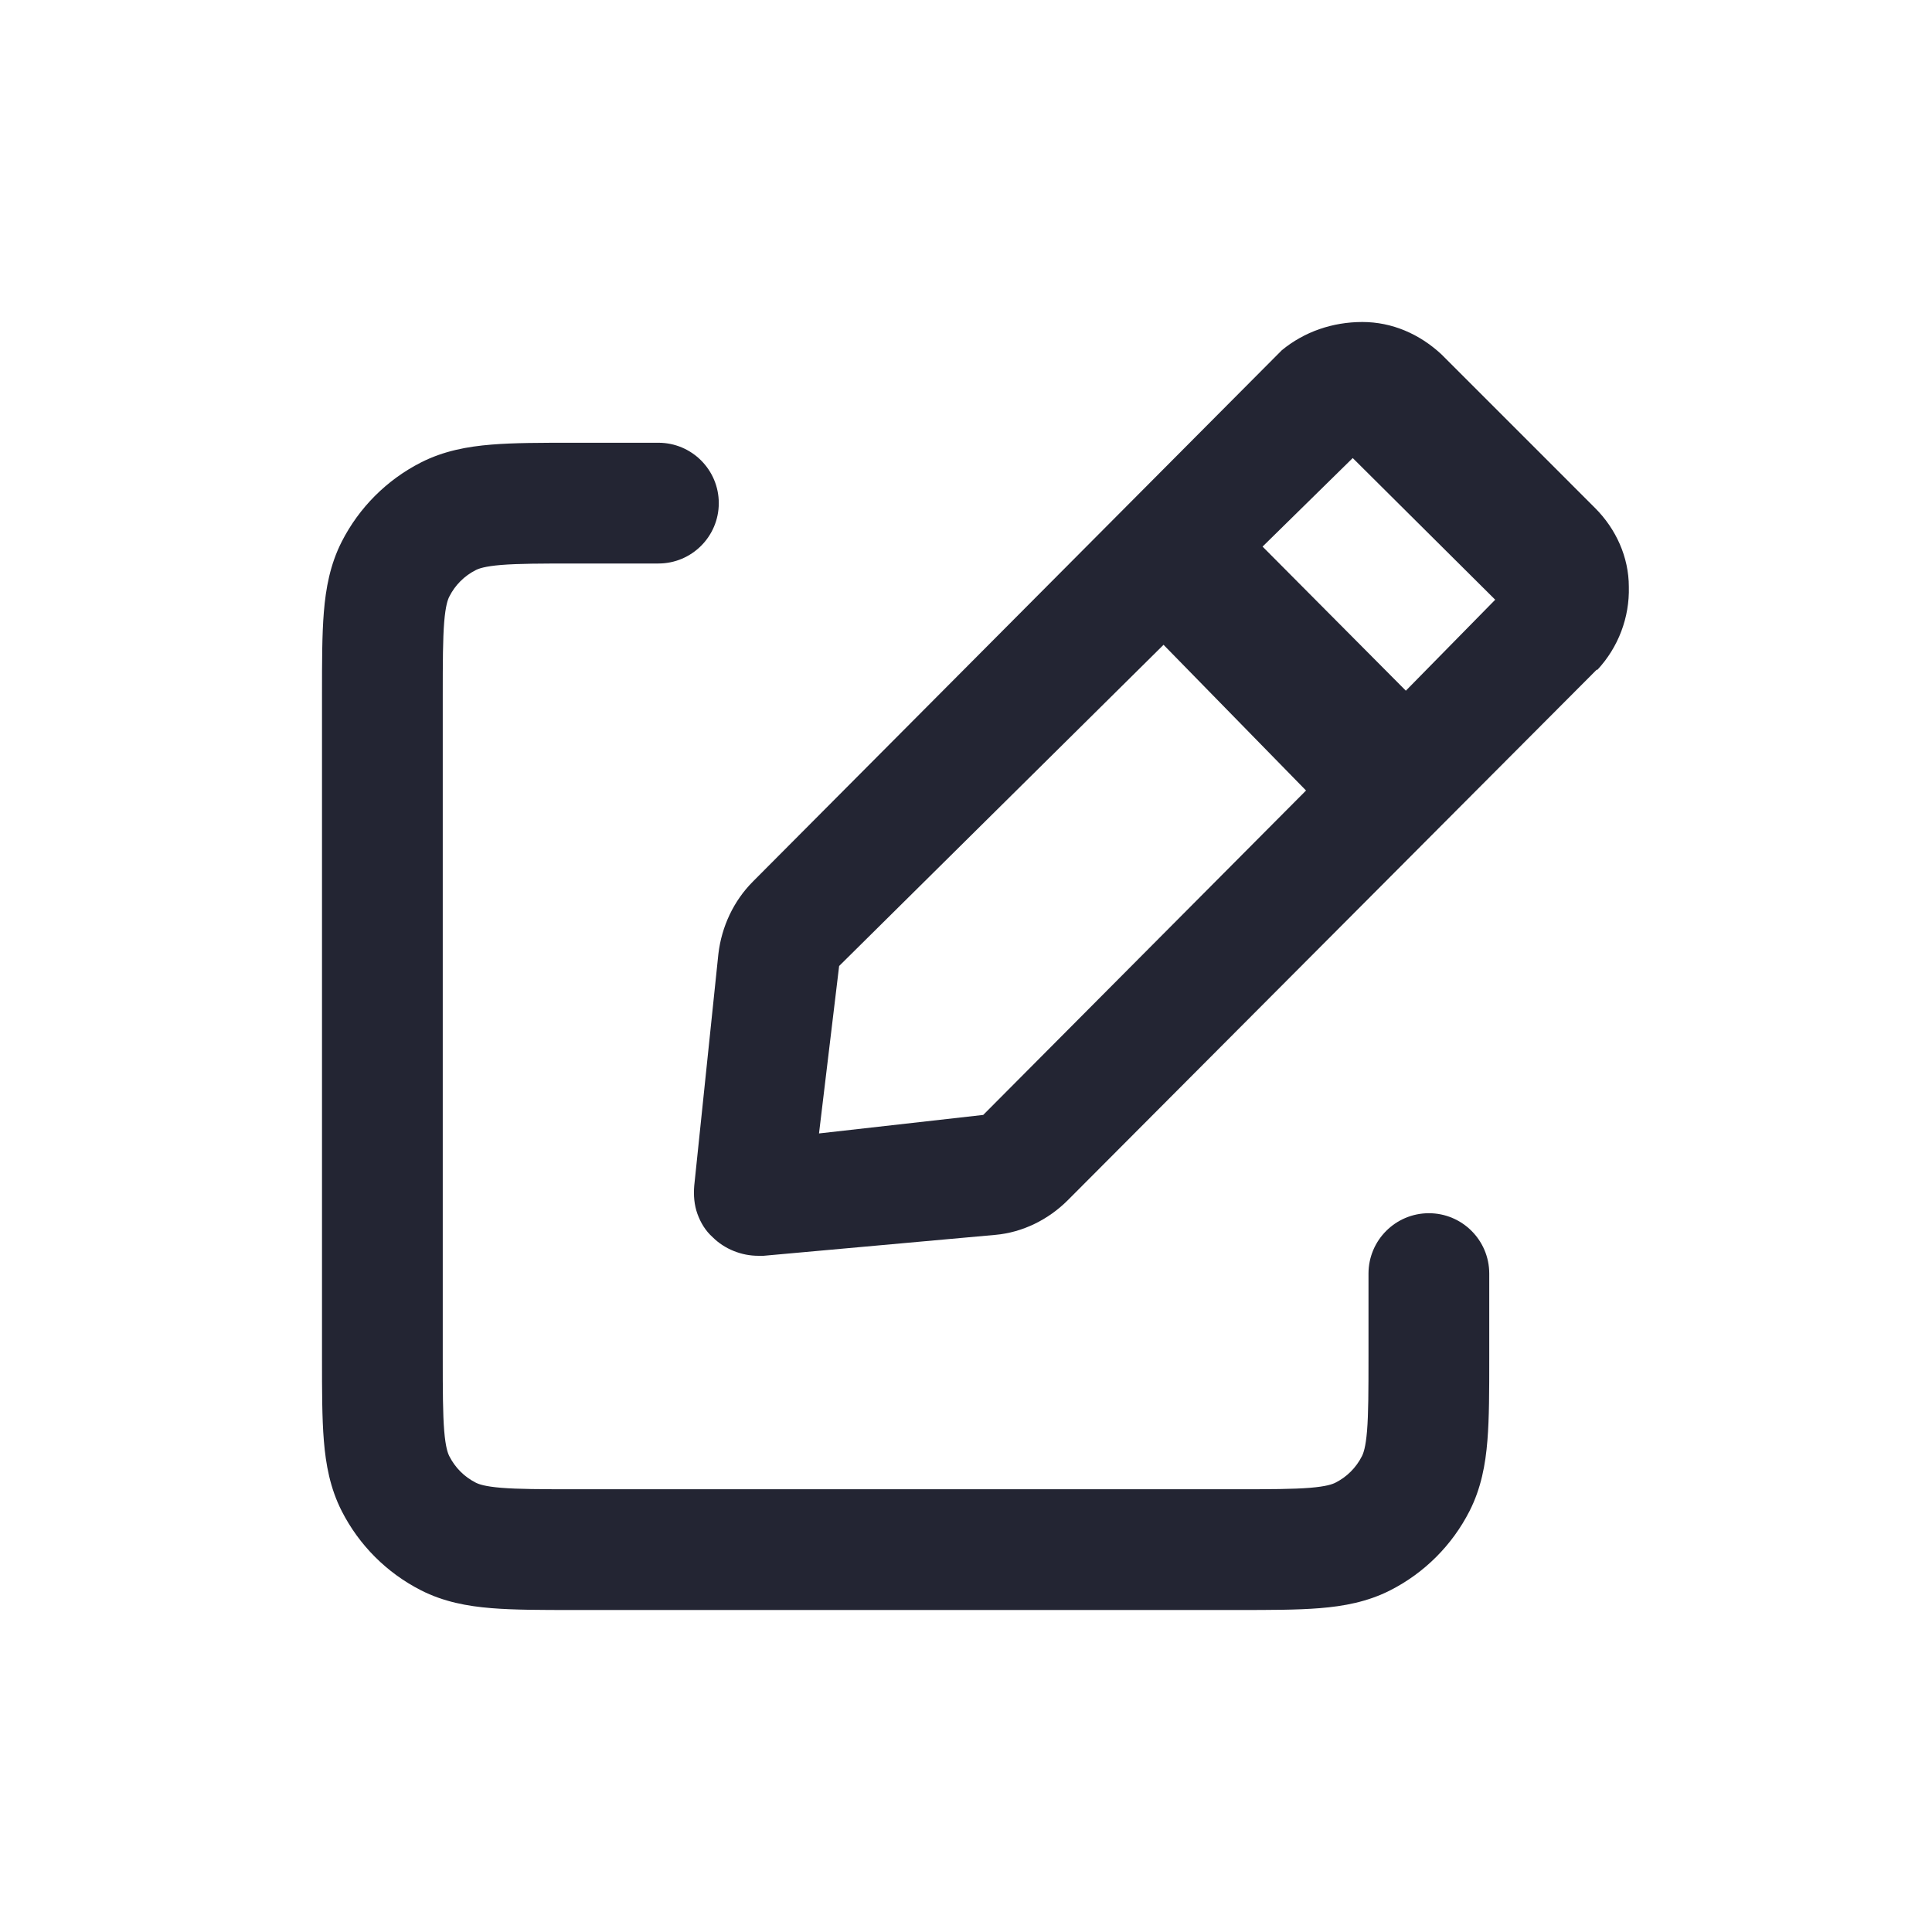
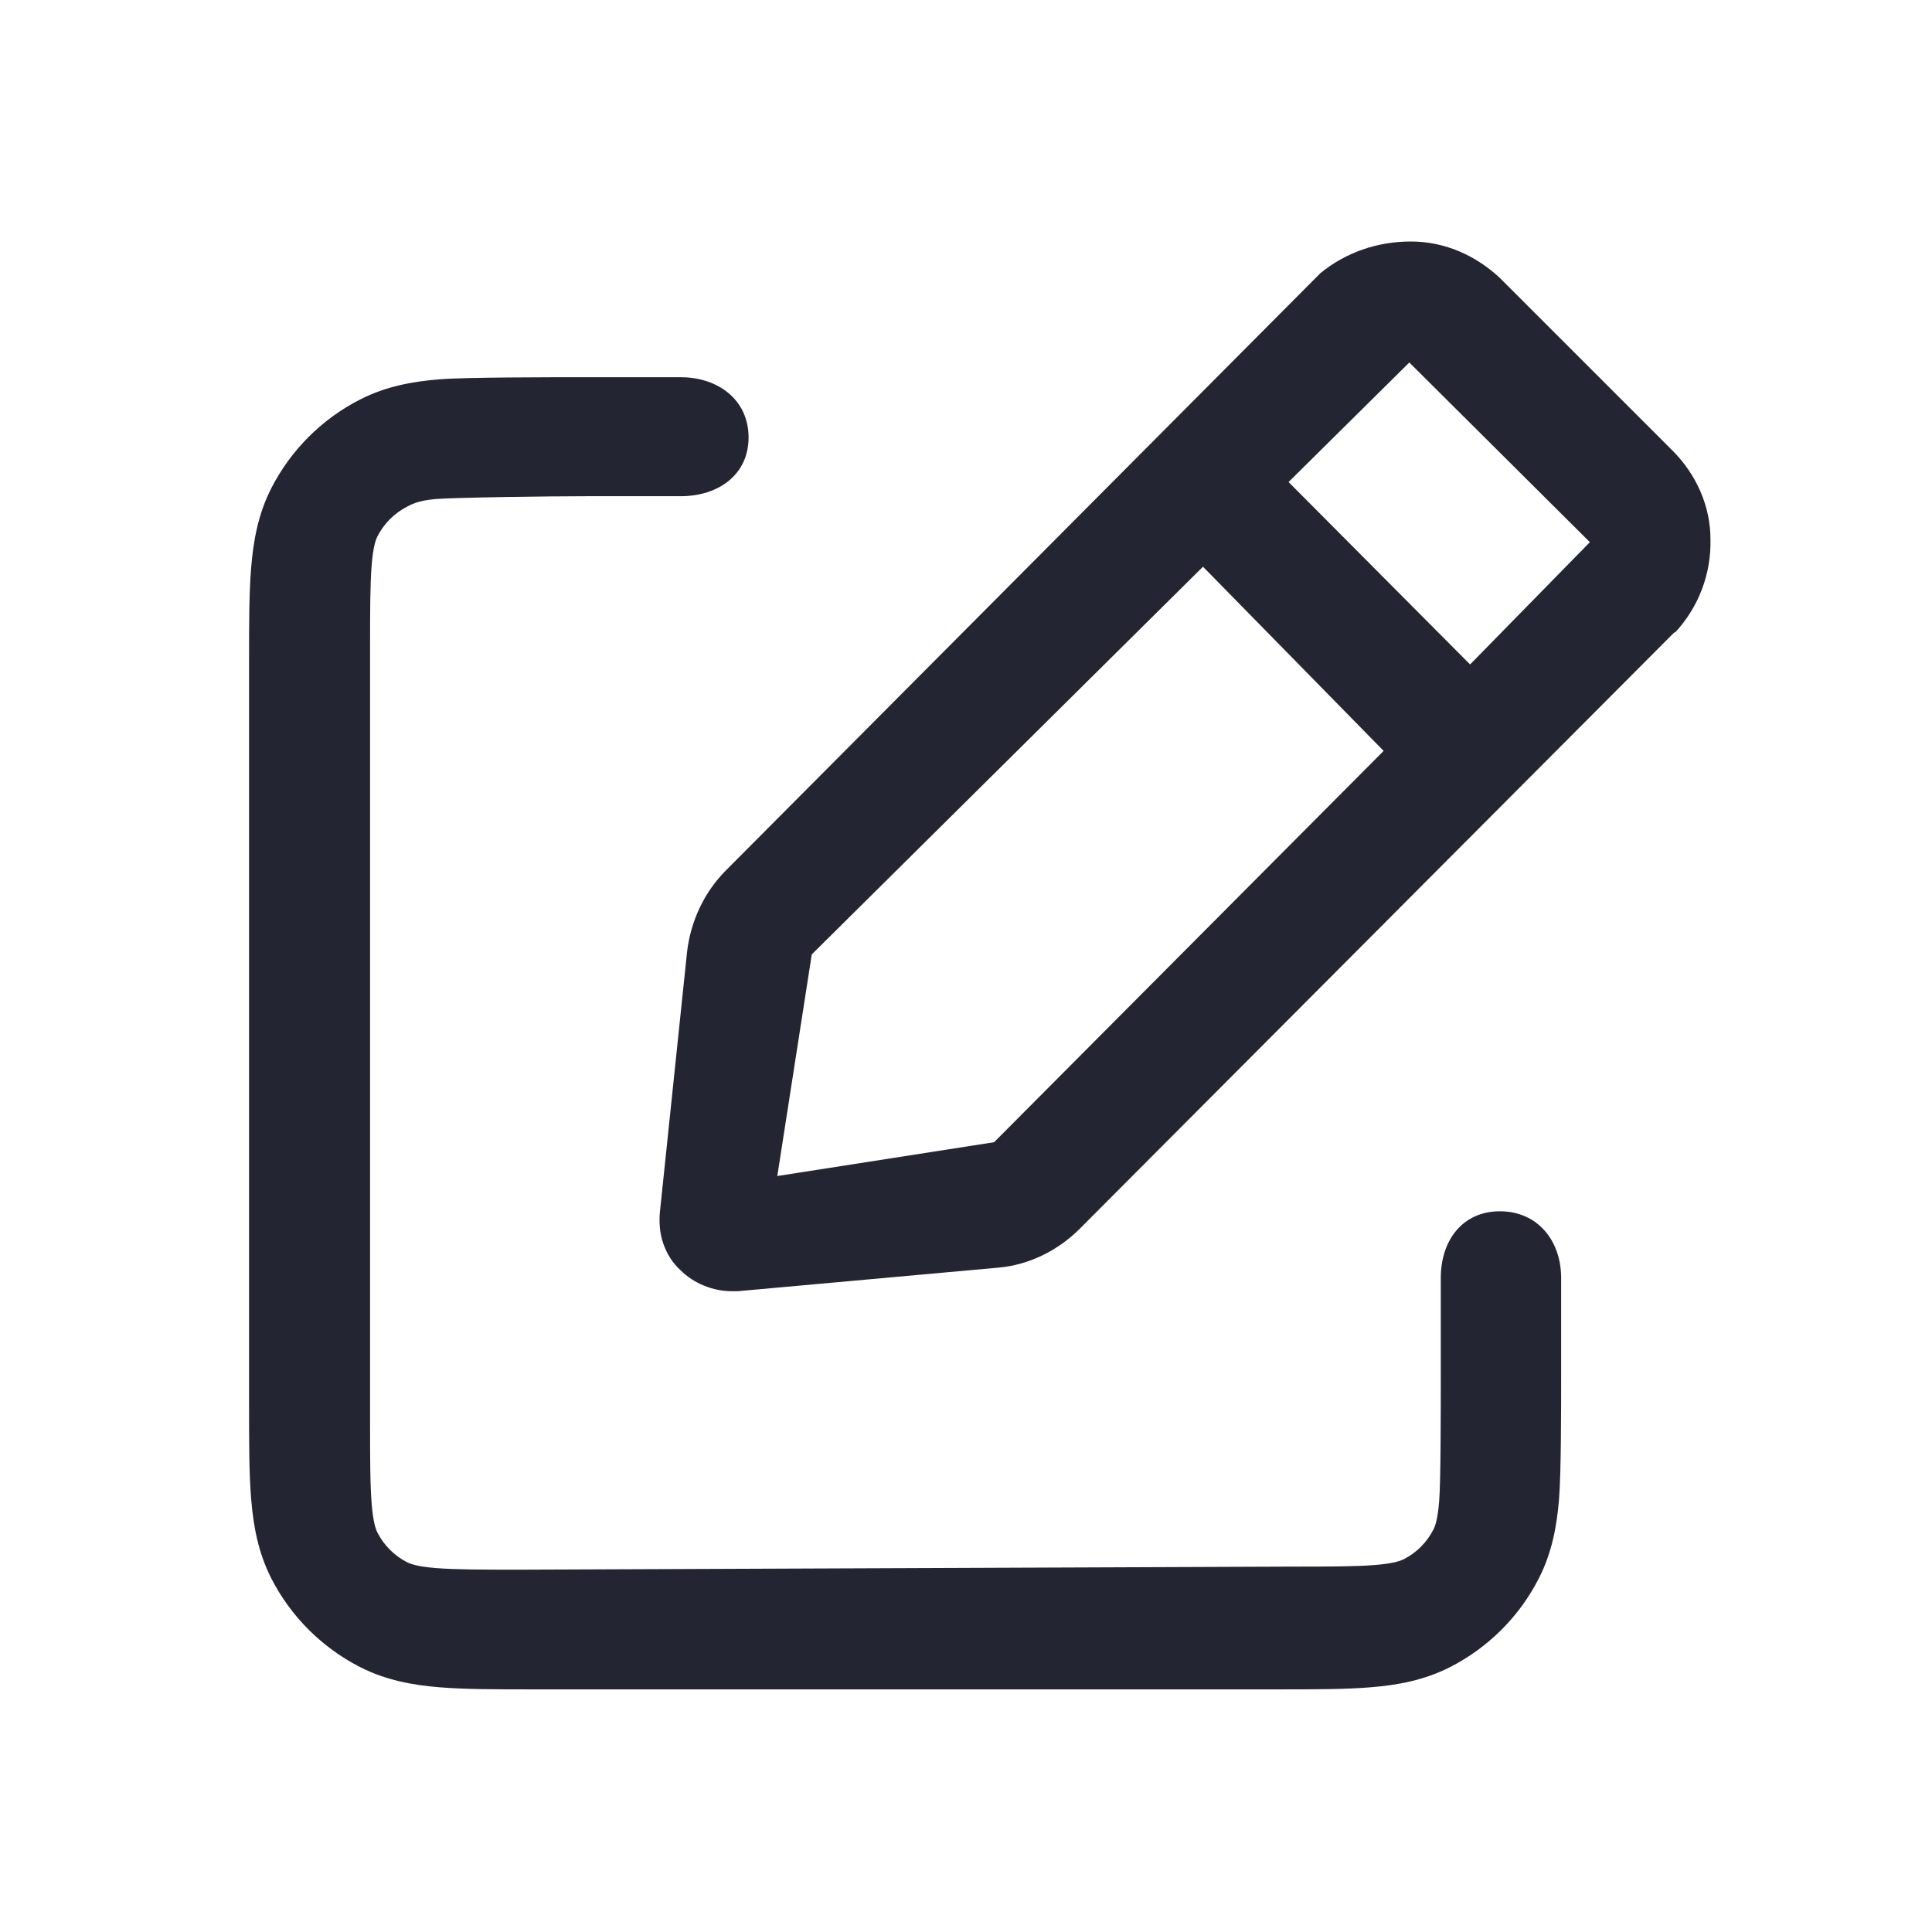
<svg xmlns="http://www.w3.org/2000/svg" width="24" height="24" viewBox="0 0 24 24" fill="none">
-   <path fill-rule="evenodd" clip-rule="evenodd" d="M20.234 7.29C20.244 7.67 20.104 8.04 19.844 8.32H19.834L13.264 14.91C13.024 15.15 12.704 15.31 12.364 15.34L9.484 15.6H9.424C9.314 15.6 9.214 15.58 9.114 15.54C9.014 15.5 8.924 15.44 8.854 15.37C8.764 15.29 8.704 15.19 8.664 15.08C8.624 14.97 8.614 14.85 8.624 14.73L8.924 11.85C8.964 11.51 9.114 11.19 9.354 10.95L15.924 4.35C16.204 4.12 16.554 4 16.924 4C17.294 4 17.634 4.15 17.904 4.4L19.814 6.31C20.074 6.57 20.234 6.92 20.234 7.29ZM10.174 14.08L12.214 13.85L16.224 9.82L14.454 8.01L10.424 12L10.174 14.08ZM16.804 5.69L15.684 6.79L17.464 8.58L18.574 7.45L16.804 5.69Z" fill="#232533" />
-   <path d="M8.179 5.5L7.121 5.5C6.726 5.5 6.385 5.5 6.104 5.523C5.807 5.547 5.512 5.601 5.229 5.745C4.805 5.961 4.461 6.305 4.245 6.729C4.101 7.012 4.047 7.307 4.023 7.604C4 7.885 4 8.226 4 8.621V16.879C4 17.274 4 17.615 4.023 17.896C4.047 18.193 4.101 18.488 4.245 18.771C4.461 19.195 4.805 19.539 5.229 19.755C5.512 19.899 5.807 19.953 6.104 19.977C6.385 20 6.726 20 7.121 20H15.379C15.774 20 16.115 20 16.396 19.977C16.693 19.953 16.988 19.899 17.271 19.755C17.695 19.539 18.039 19.195 18.255 18.771C18.399 18.488 18.453 18.193 18.477 17.896C18.5 17.615 18.5 17.274 18.5 16.879V15.821C18.5 15.407 18.164 15.071 17.75 15.071C17.336 15.071 17 15.407 17 15.821V16.85C17 17.282 16.999 17.562 16.982 17.774C16.965 17.978 16.937 18.053 16.918 18.09C16.846 18.232 16.732 18.346 16.59 18.418C16.553 18.437 16.478 18.465 16.274 18.482C16.062 18.499 15.782 18.5 15.35 18.5H7.15C6.718 18.5 6.438 18.499 6.226 18.482C6.022 18.465 5.947 18.437 5.91 18.418C5.768 18.346 5.654 18.232 5.582 18.09C5.563 18.053 5.535 17.978 5.518 17.774C5.501 17.562 5.5 17.282 5.5 16.85V8.65C5.5 8.218 5.501 7.938 5.518 7.726C5.535 7.522 5.563 7.447 5.582 7.41C5.654 7.268 5.768 7.154 5.91 7.082C5.947 7.063 6.022 7.035 6.226 7.018C6.438 7.001 6.718 7 7.15 7H8.179C8.593 7 8.929 6.664 8.929 6.25C8.929 5.836 8.593 5.5 8.179 5.5Z" fill="#232533" />
+   <path fill-rule="evenodd" clip-rule="evenodd" d="M21.248 6.698C21.259 7.125 21.102 7.541 20.81 7.856H20.799L13.413 15.264C13.143 15.534 12.784 15.714 12.402 15.747L9.164 16.04H9.097C8.973 16.04 8.861 16.017 8.748 15.972C8.636 15.927 8.535 15.86 8.456 15.781C8.355 15.691 8.287 15.579 8.242 15.455C8.197 15.331 8.186 15.197 8.197 15.062L8.535 11.824C8.58 11.442 8.748 11.082 9.018 10.812L16.403 3.393C16.718 3.135 17.111 3 17.527 3C17.943 3 18.326 3.169 18.629 3.45L20.776 5.597C21.068 5.889 21.248 6.282 21.248 6.698ZM9.656 14.609L12.349 14.189L17.188 9.328L14.944 7.04L10.084 11.856L9.656 14.609ZM17.507 4.503L16.007 5.988L18.262 8.254L19.75 6.735L17.507 4.503Z" fill="#232533" />
+   <path d="M8.456 4.686L7.267 4.686C6.823 4.686 5.774 4.686 5.459 4.712C5.125 4.739 4.794 4.799 4.475 4.962C3.999 5.204 3.612 5.591 3.369 6.067C3.207 6.386 3.147 6.718 3.12 7.051C3.094 7.367 3.094 7.75 3.094 8.195V17.477C3.094 17.922 3.094 18.305 3.12 18.621C3.147 18.954 3.207 19.286 3.369 19.605C3.612 20.081 3.999 20.467 4.475 20.71C4.794 20.872 5.125 20.933 5.459 20.96C5.774 20.986 6.158 20.986 6.602 20.986H15.885C16.329 20.986 16.713 20.986 17.028 20.96C17.362 20.933 17.693 20.872 18.012 20.71C18.488 20.467 18.875 20.081 19.117 19.605C19.28 19.286 19.34 18.954 19.367 18.621C19.393 18.305 19.393 17.508 19.393 17.064V15.875C19.393 15.409 19.098 15.047 18.633 15.047C18.167 15.047 17.898 15.409 17.898 15.875V17.031C17.898 17.517 17.898 18.406 17.878 18.645C17.86 18.874 17.828 18.959 17.806 19.001C17.726 19.159 17.597 19.288 17.438 19.369C17.396 19.39 17.311 19.422 17.082 19.441C16.844 19.46 16.53 19.461 16.044 19.461L6.452 19.499C5.966 19.499 5.652 19.498 5.413 19.479C5.184 19.46 5.099 19.428 5.057 19.407C4.899 19.326 4.77 19.197 4.689 19.039C4.668 18.997 4.636 18.912 4.617 18.683C4.598 18.444 4.597 18.13 4.597 17.644V8.057C4.597 7.571 4.598 7.257 4.617 7.018C4.636 6.789 4.668 6.704 4.689 6.662C4.77 6.504 4.899 6.375 5.057 6.294C5.099 6.273 5.184 6.218 5.413 6.199C5.652 6.18 6.814 6.164 7.3 6.164H8.456C8.922 6.164 9.299 5.899 9.299 5.434C9.299 4.968 8.922 4.686 8.456 4.686Z" fill="#232533" />
</svg>
